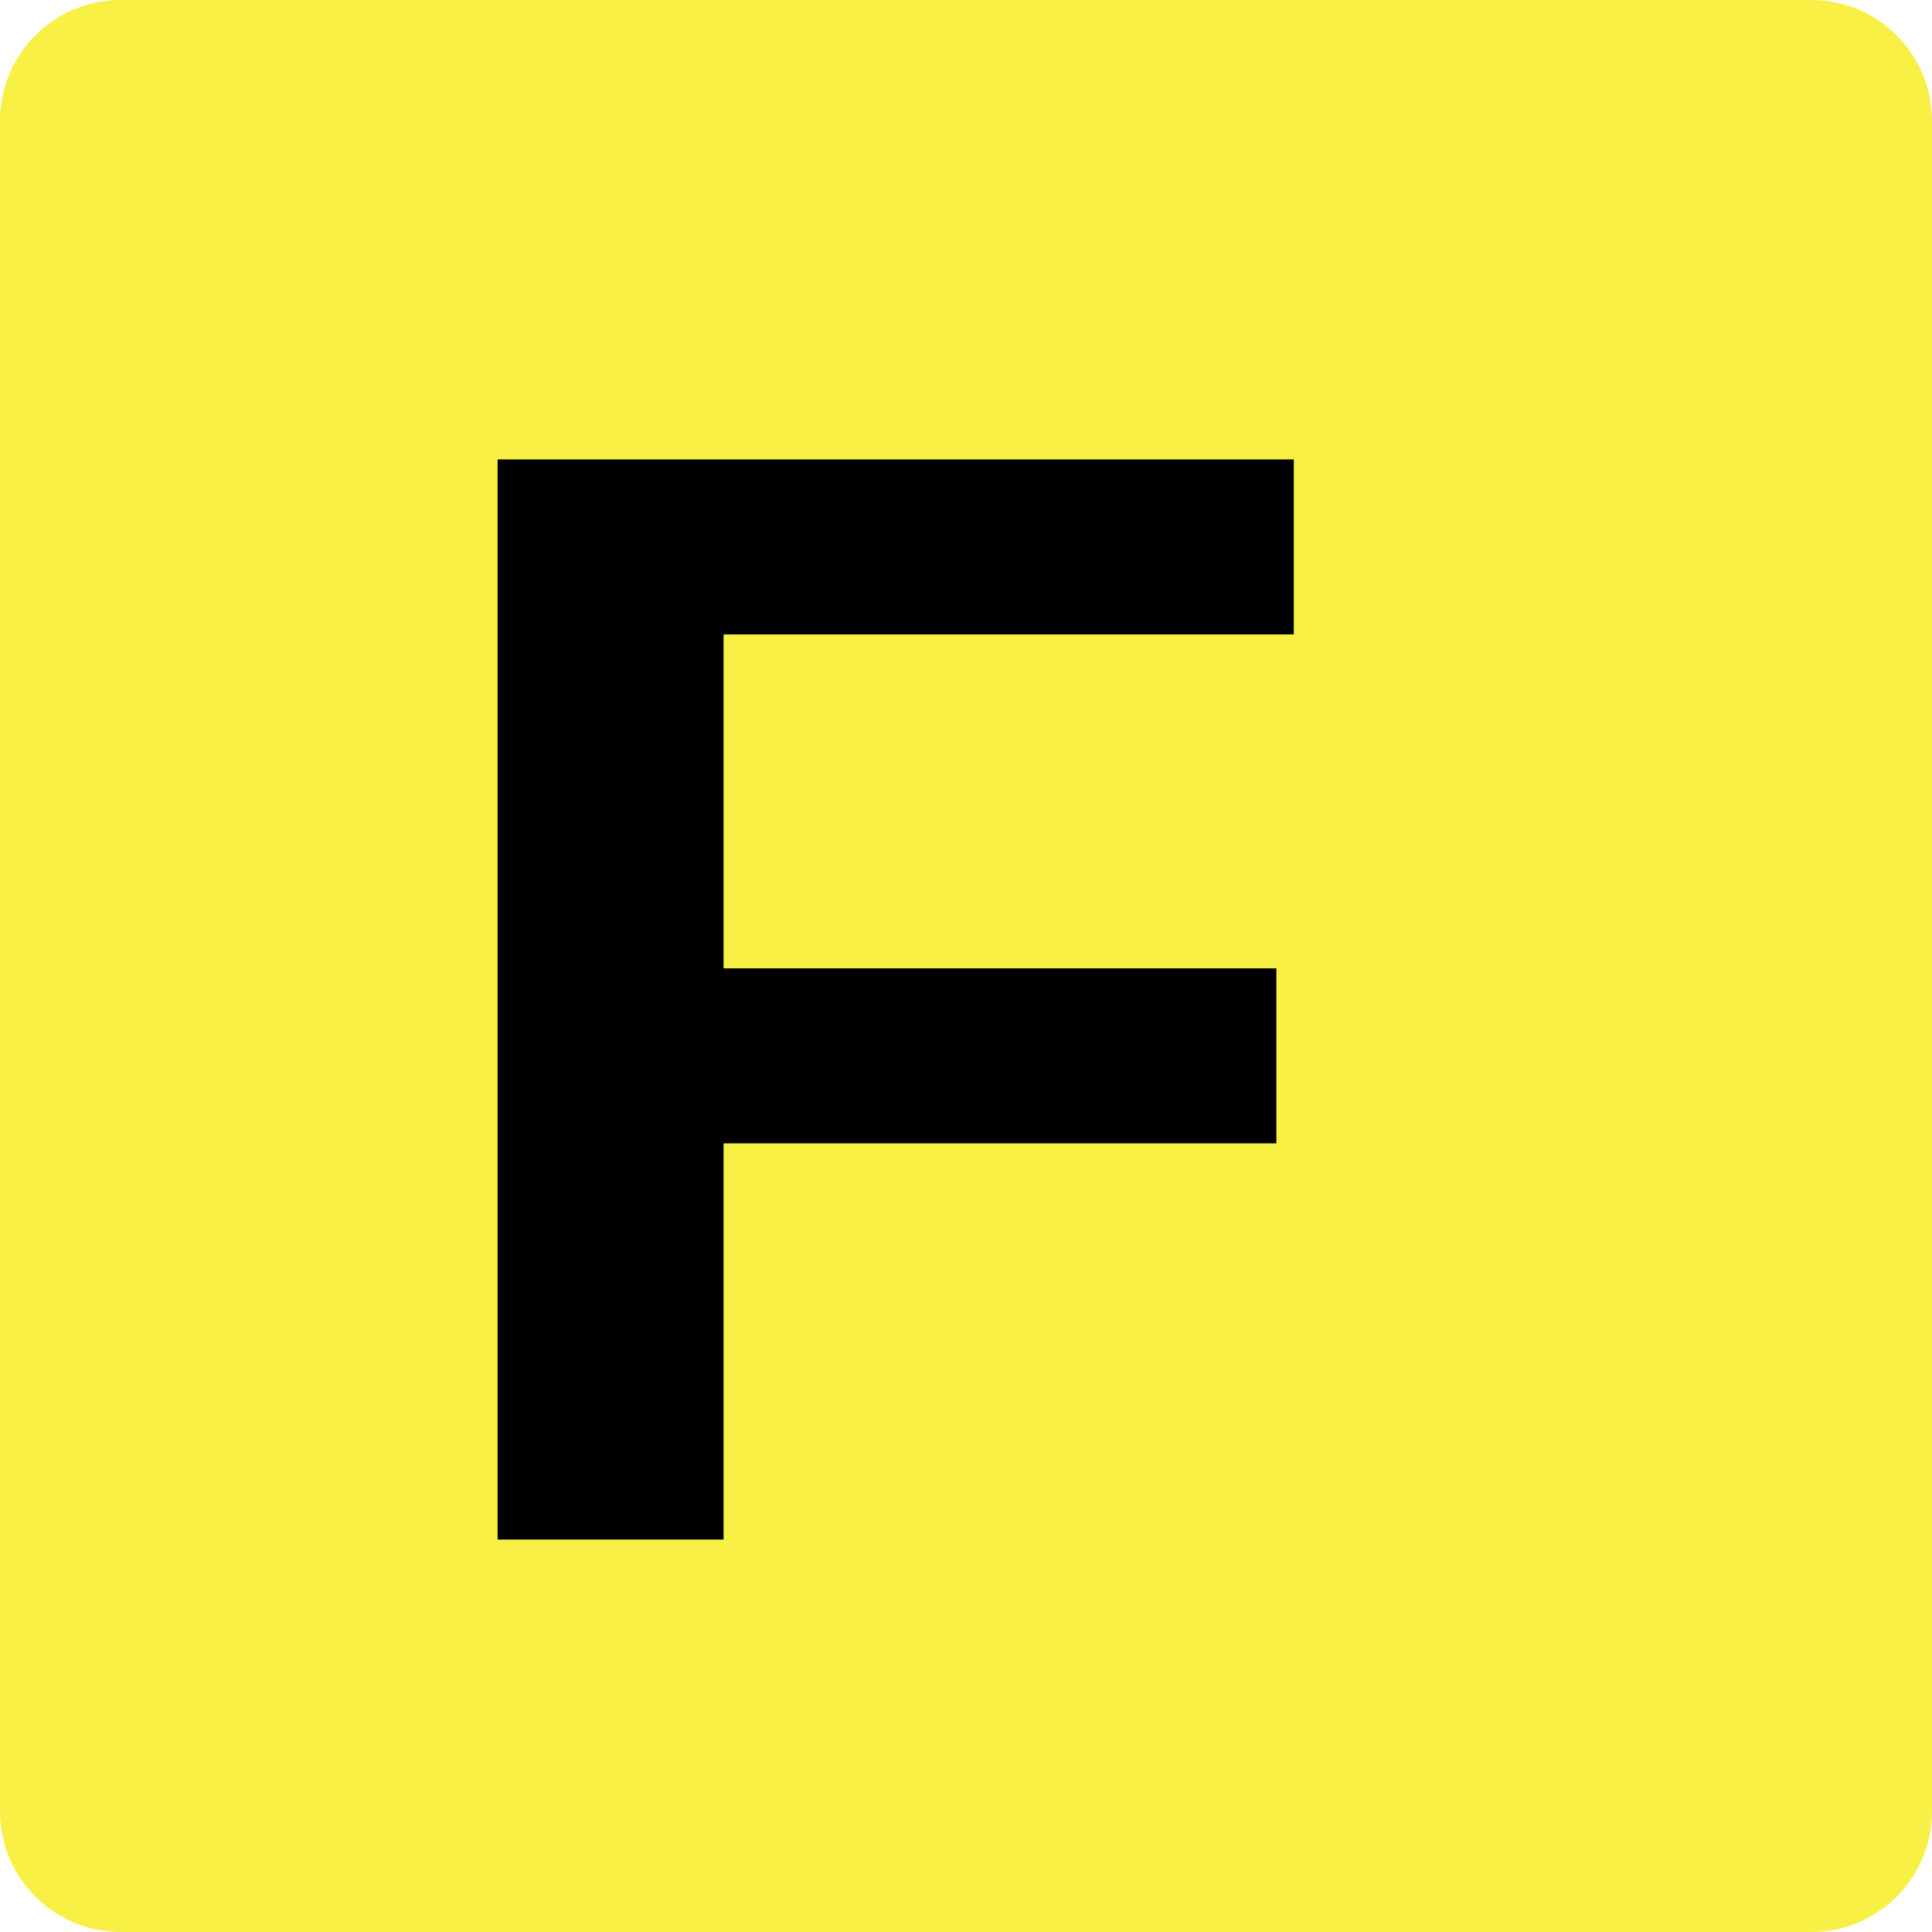
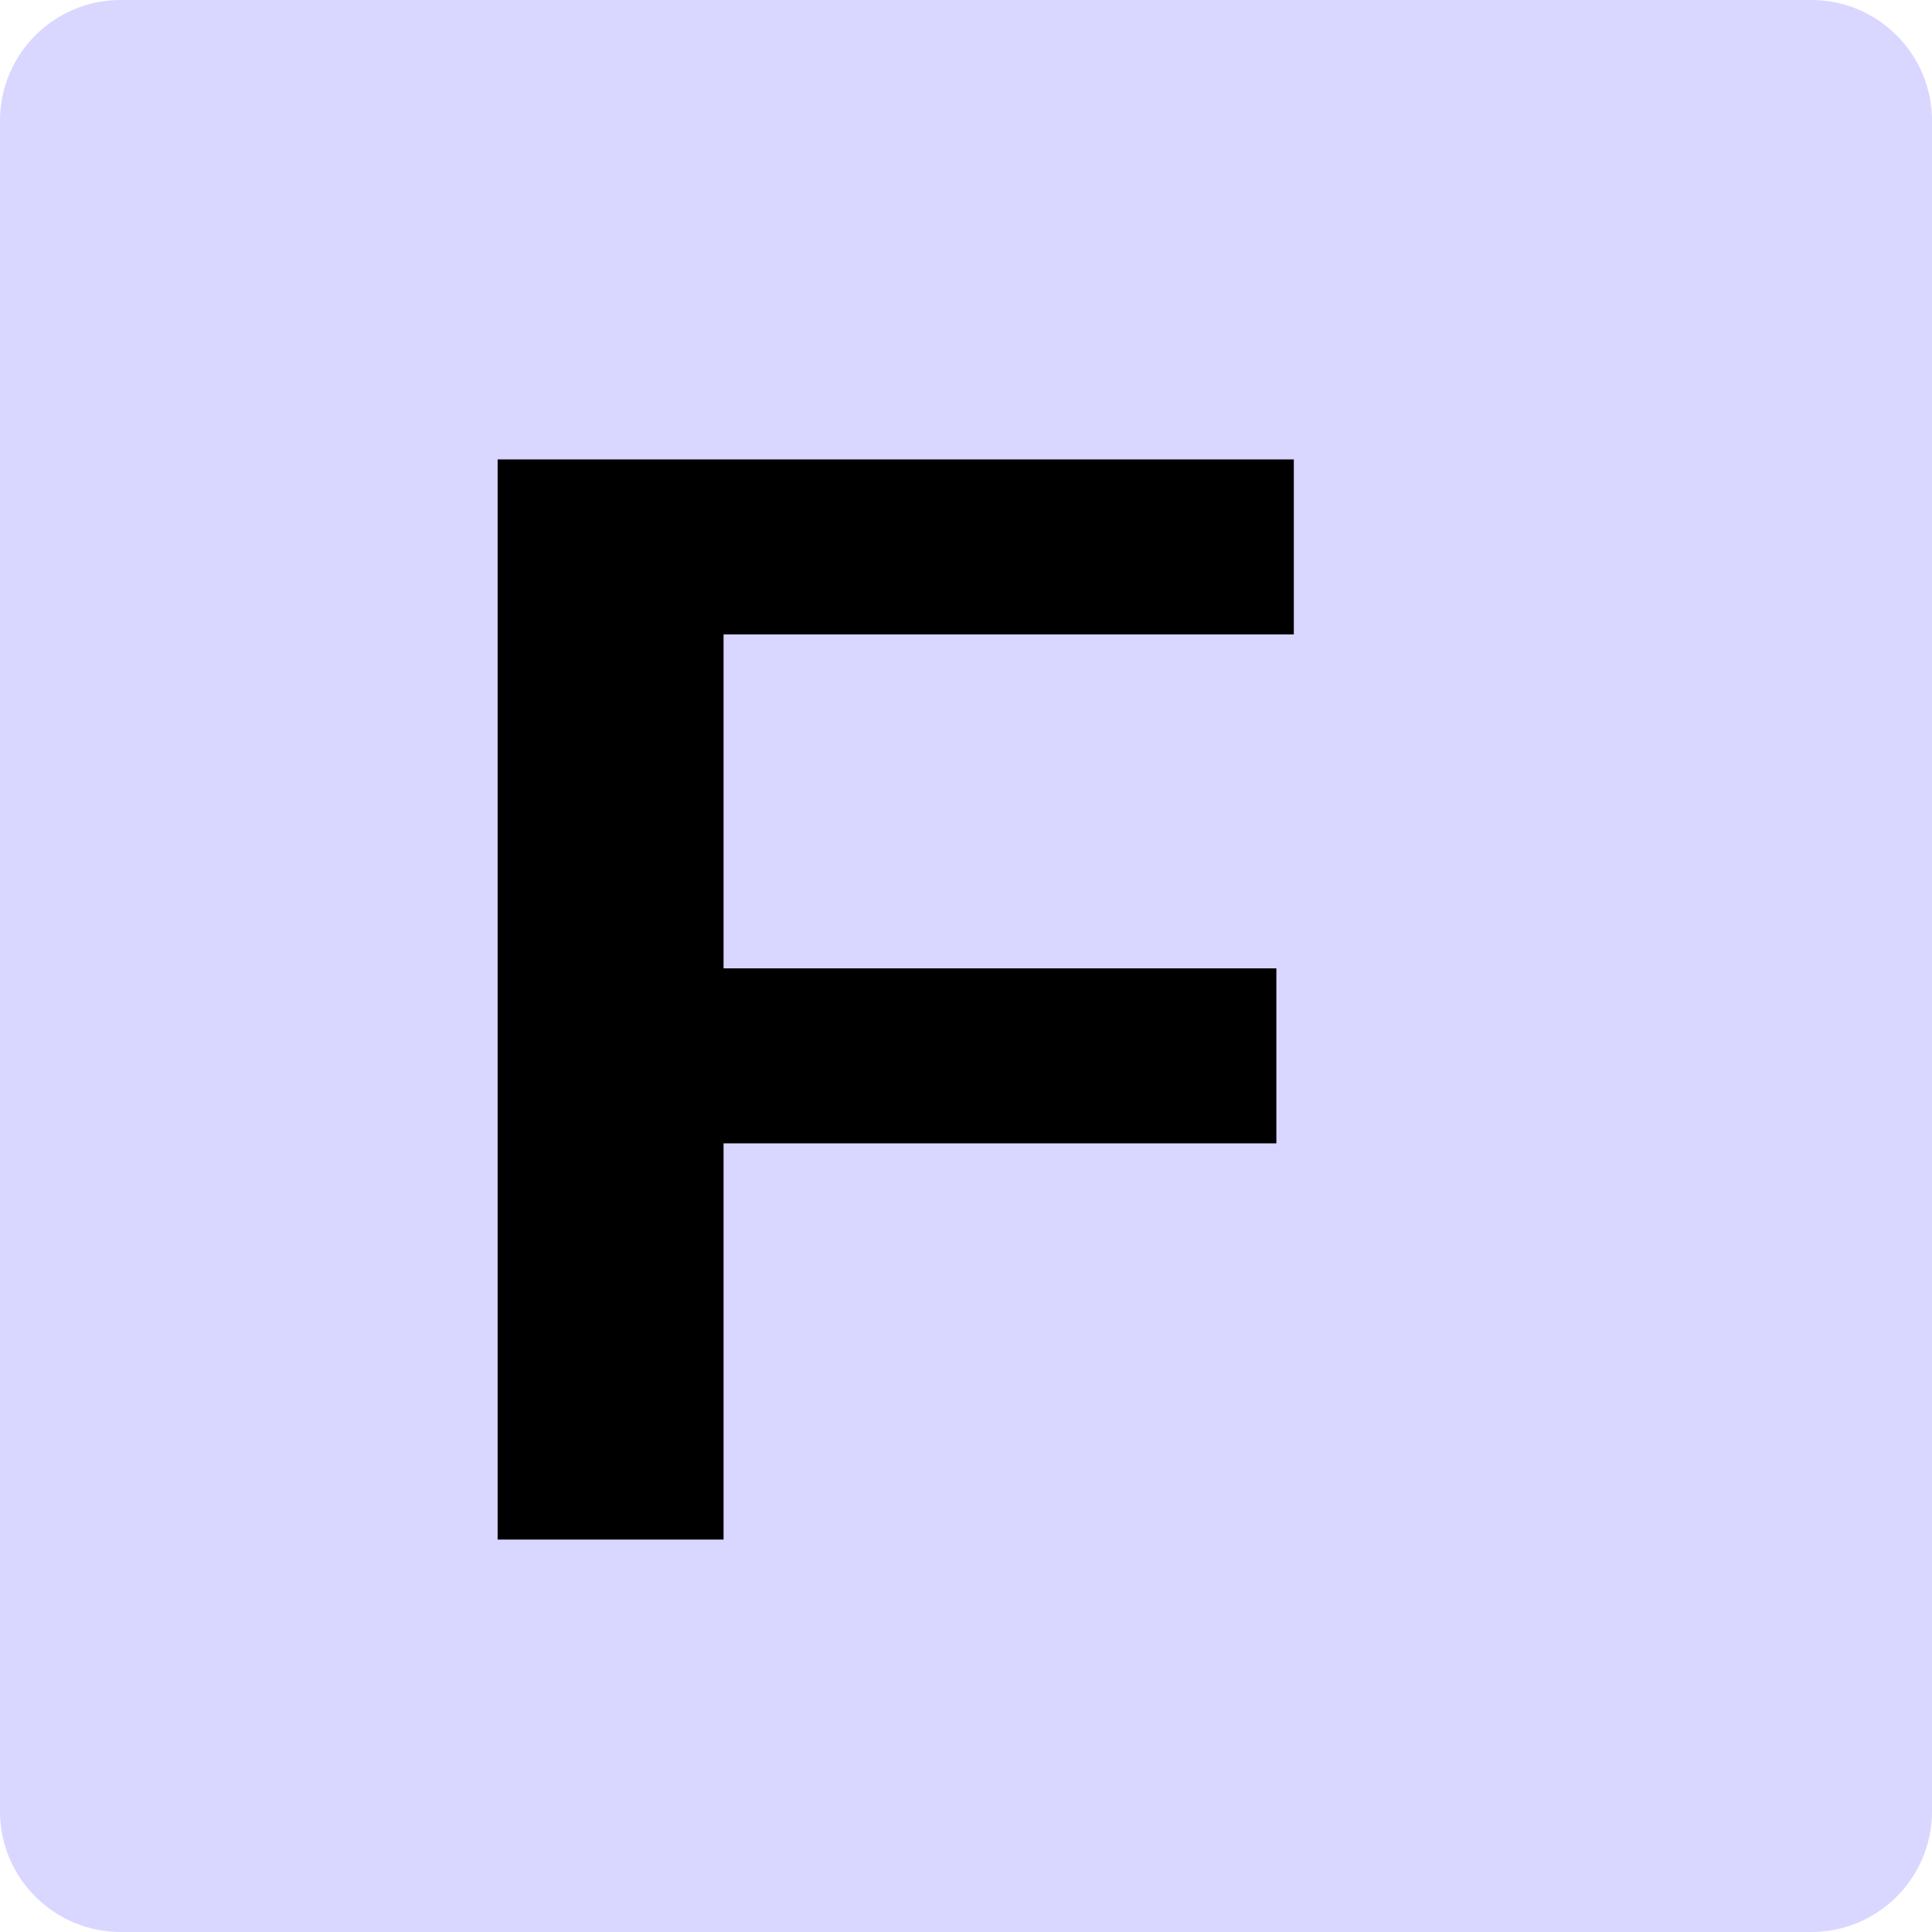
<svg xmlns="http://www.w3.org/2000/svg" viewBox="0 0 64 64">
-   <rect width="64" height="64" rx="4" fill="#f8f044" />
+   <rect width="64" height="64" rx="4" fill="#d9d6ff" />
  <text x="13" y="51" font-family="Arial,sans-serif" font-size="52" font-weight="900">F</text>
</svg>
